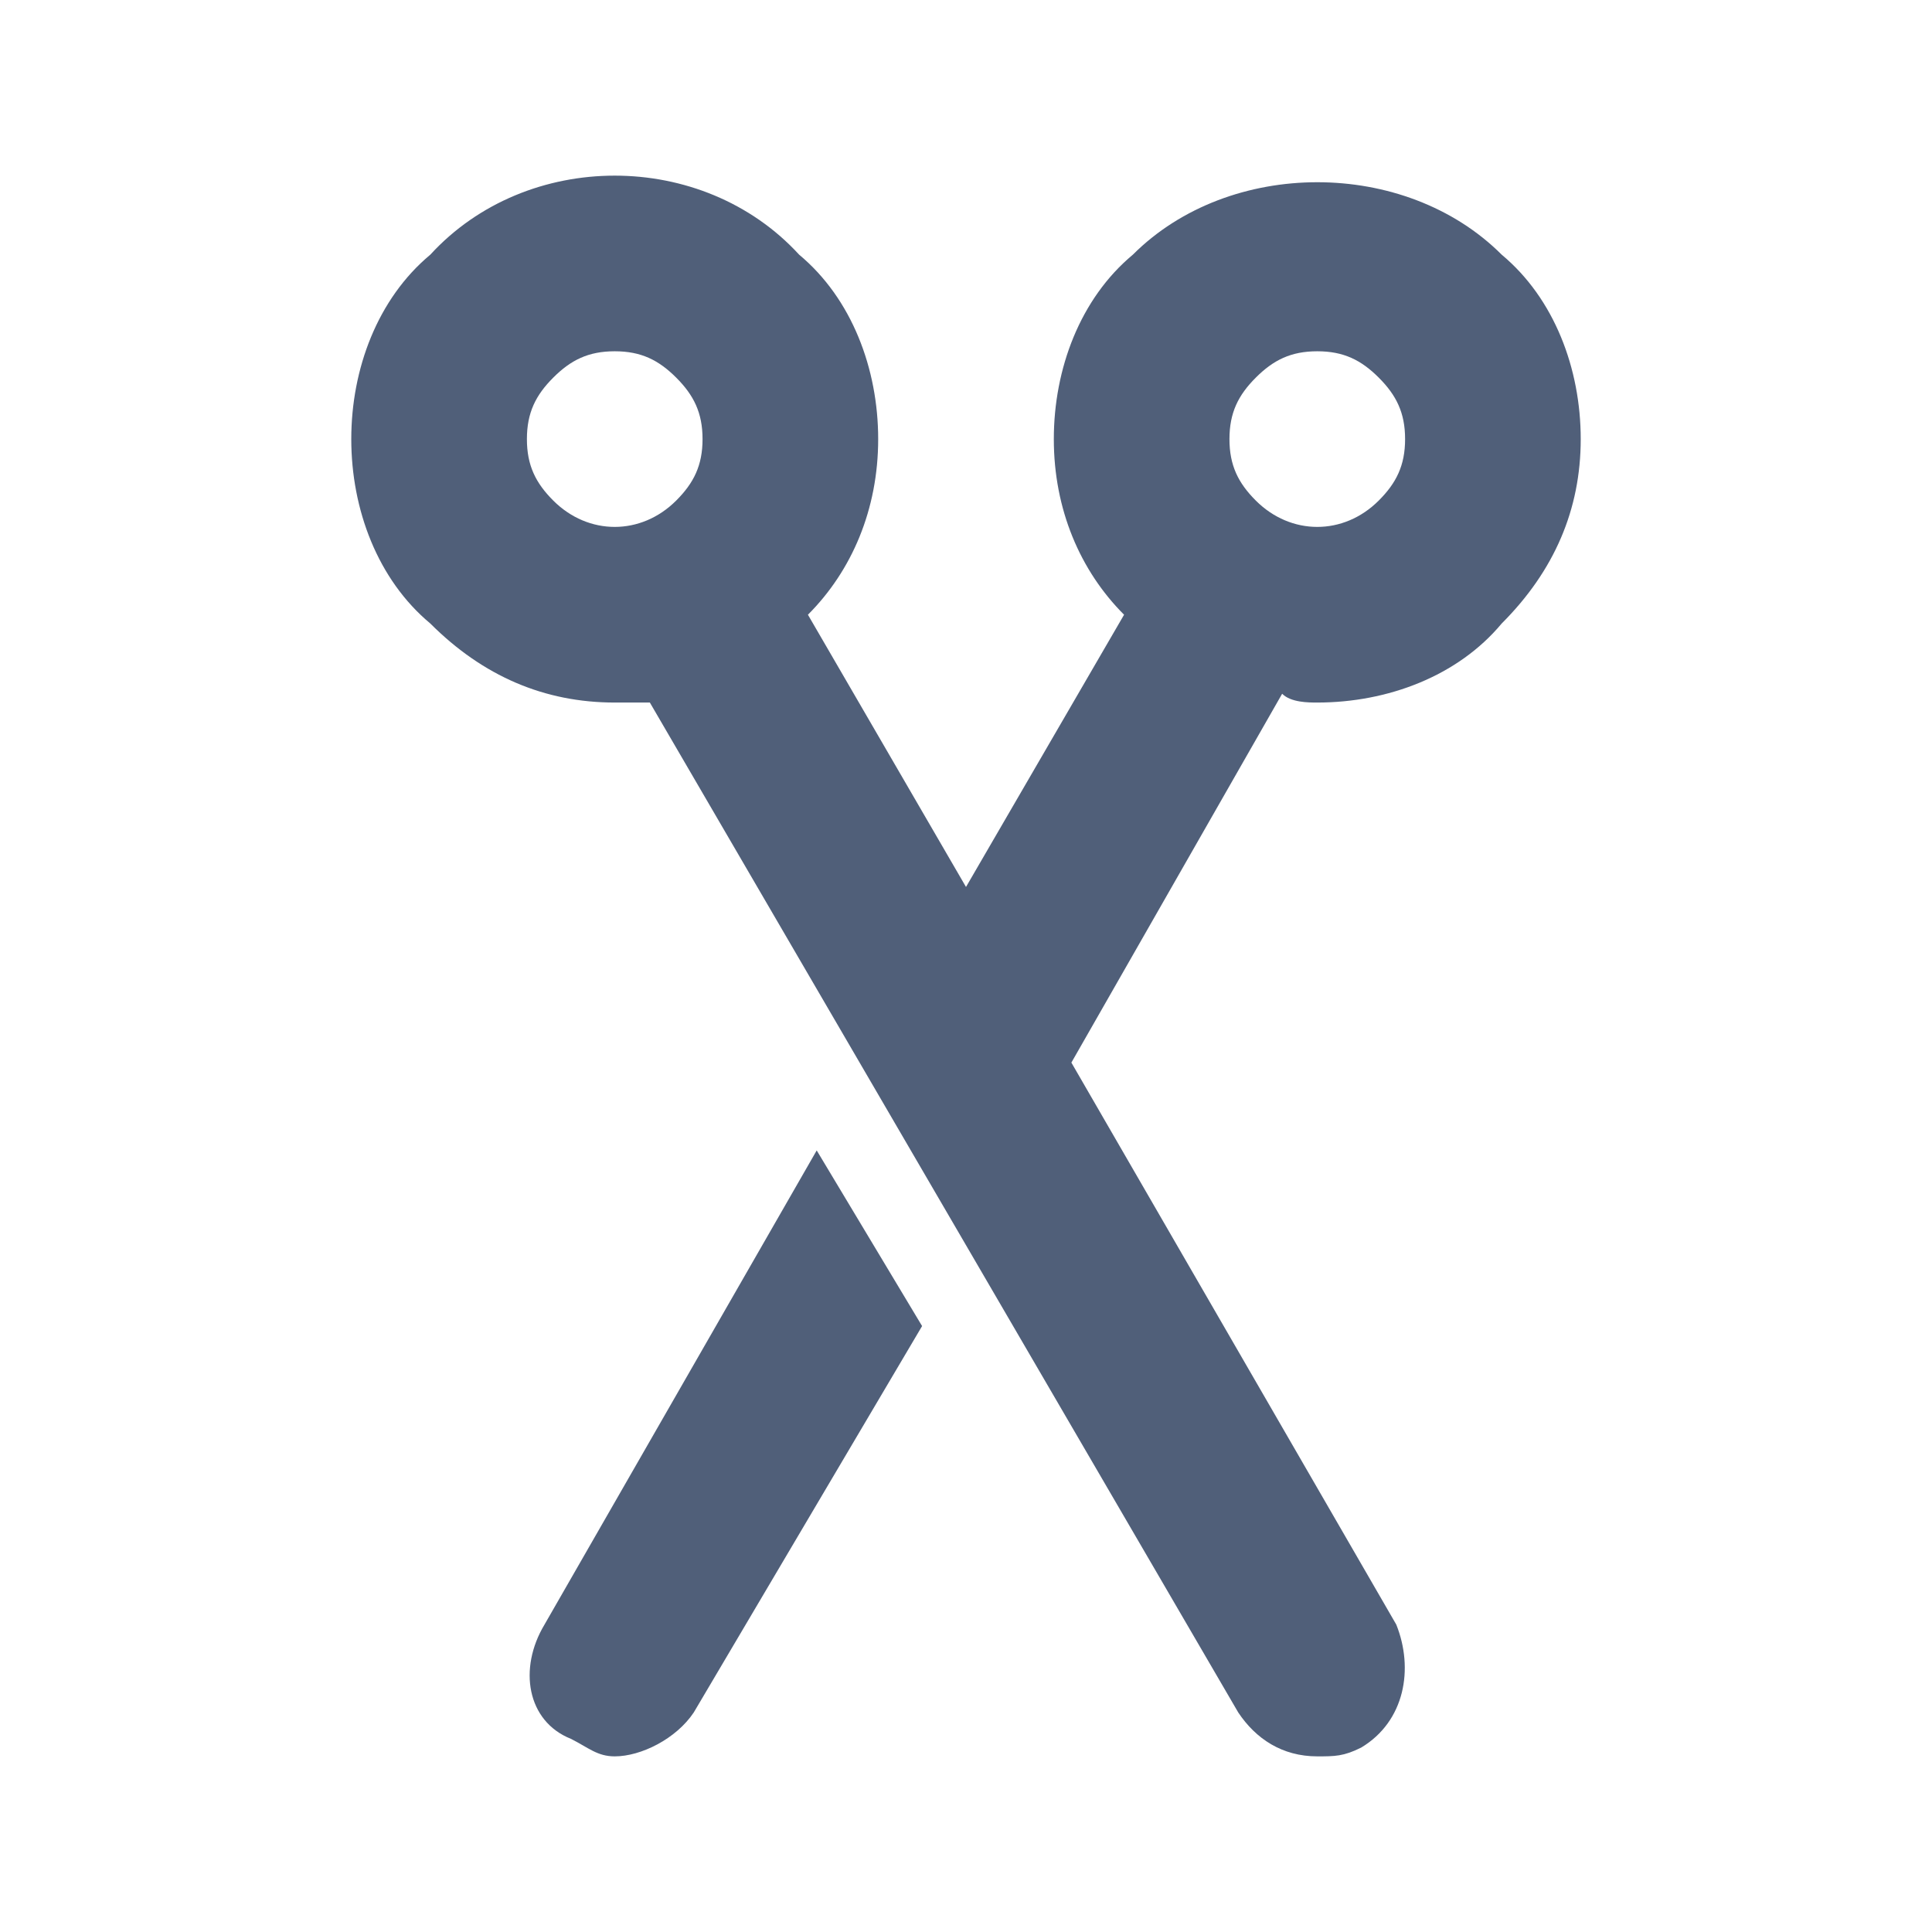
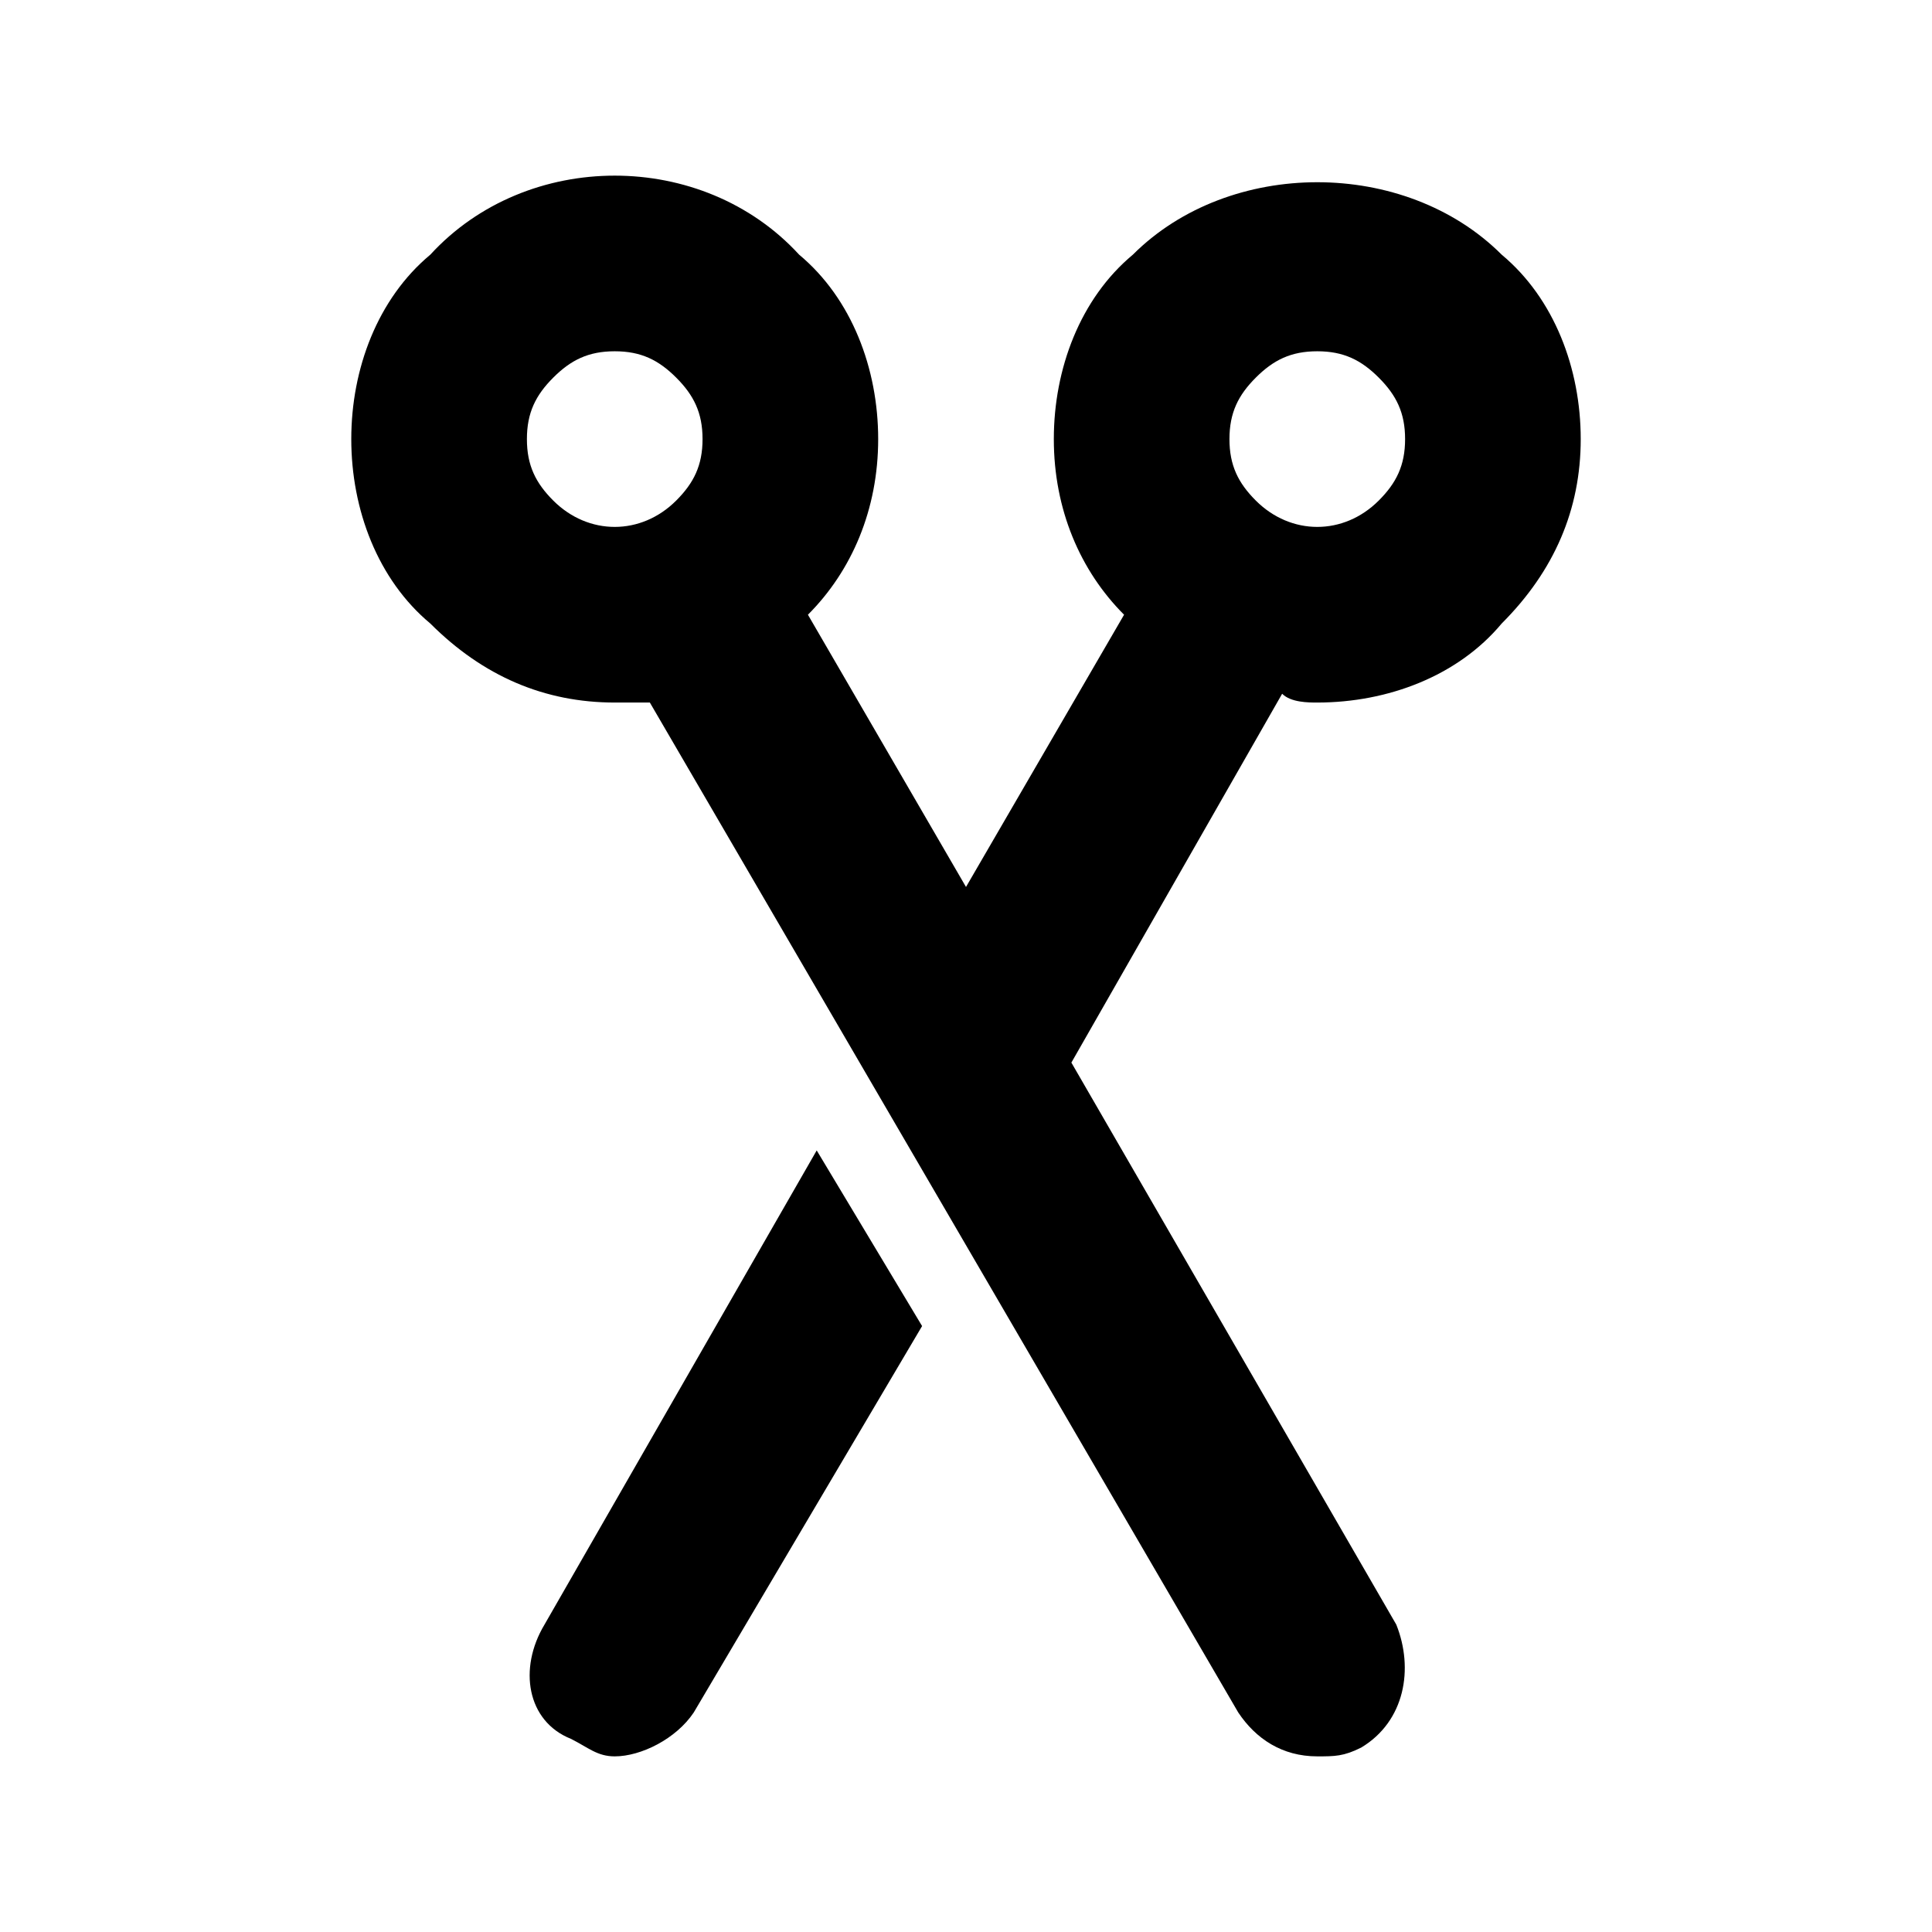
<svg xmlns="http://www.w3.org/2000/svg" width="22px" height="22px" viewBox="-1 -1 22 22" version="1.1">
  <defs />
  <g id="snippets" stroke="none" stroke-width="1" fill="none" fill-rule="evenodd">
-     <g id="Layer_1" fill="#505F79">
+     <g id="Layer_1" fill="currentColor">
      <g id="Boards" transform="translate(3, 1)">
        <path d="M11,6 C11.8,6 12.6,5.7 13.1,5.1 C13.7,4.5 14,3.8 14,3 C14,2.2 13.7,1.4 13.1,0.9 C12,-0.2 10,-0.2 8.9,0.9 C8.3,1.4 8,2.2 8,3 C8,3.8 8.3,4.5 8.8,5 L7,8.1 L5.2,5 C5.7,4.5 6,3.8 6,3 C6,2.2 5.7,1.4 5.1,0.9 C4,-0.3 2,-0.3 0.9,0.9 C0.3,1.4 0,2.2 0,3 C0,3.8 0.3,4.6 0.9,5.1 C1.5,5.7 2.2,6 3,6 L3.4,6 L10.1,17.5 C10.3,17.8 10.6,18 11,18 C11.2,18 11.3,18 11.5,17.9 C12,17.6 12.1,17 11.9,16.5 L8.2,10.1 L10.6,5.9 C10.7,6 10.9,6 11,6 L11,6 Z M3.7,3.7 C3.3,4.1 2.7,4.1 2.3,3.7 C2.1,3.5 2,3.3 2,3 C2,2.7 2.1,2.5 2.3,2.3 C2.5,2.1 2.7,2 3,2 C3.3,2 3.5,2.1 3.7,2.3 C3.9,2.5 4,2.7 4,3 C4,3.3 3.9,3.5 3.7,3.7 L3.7,3.7 Z M10.3,2.3 C10.5,2.1 10.7,2 11,2 C11.3,2 11.5,2.1 11.7,2.3 C11.9,2.5 12,2.7 12,3 C12,3.3 11.9,3.5 11.7,3.7 C11.3,4.1 10.7,4.1 10.3,3.7 C10.1,3.5 10,3.3 10,3 C10,2.7 10.1,2.5 10.3,2.3 L10.3,2.3 Z" id="Shape" />
        <path d="M5.3,11.1 L2.2,16.5 C1.9,17 2,17.6 2.5,17.8 C2.7,17.9 2.8,18 3,18 C3.3,18 3.7,17.8 3.9,17.5 L6.5,13.1 L5.3,11.1 L5.3,11.1 Z" id="Shape" />
      </g>
    </g>
  </g>
</svg>
